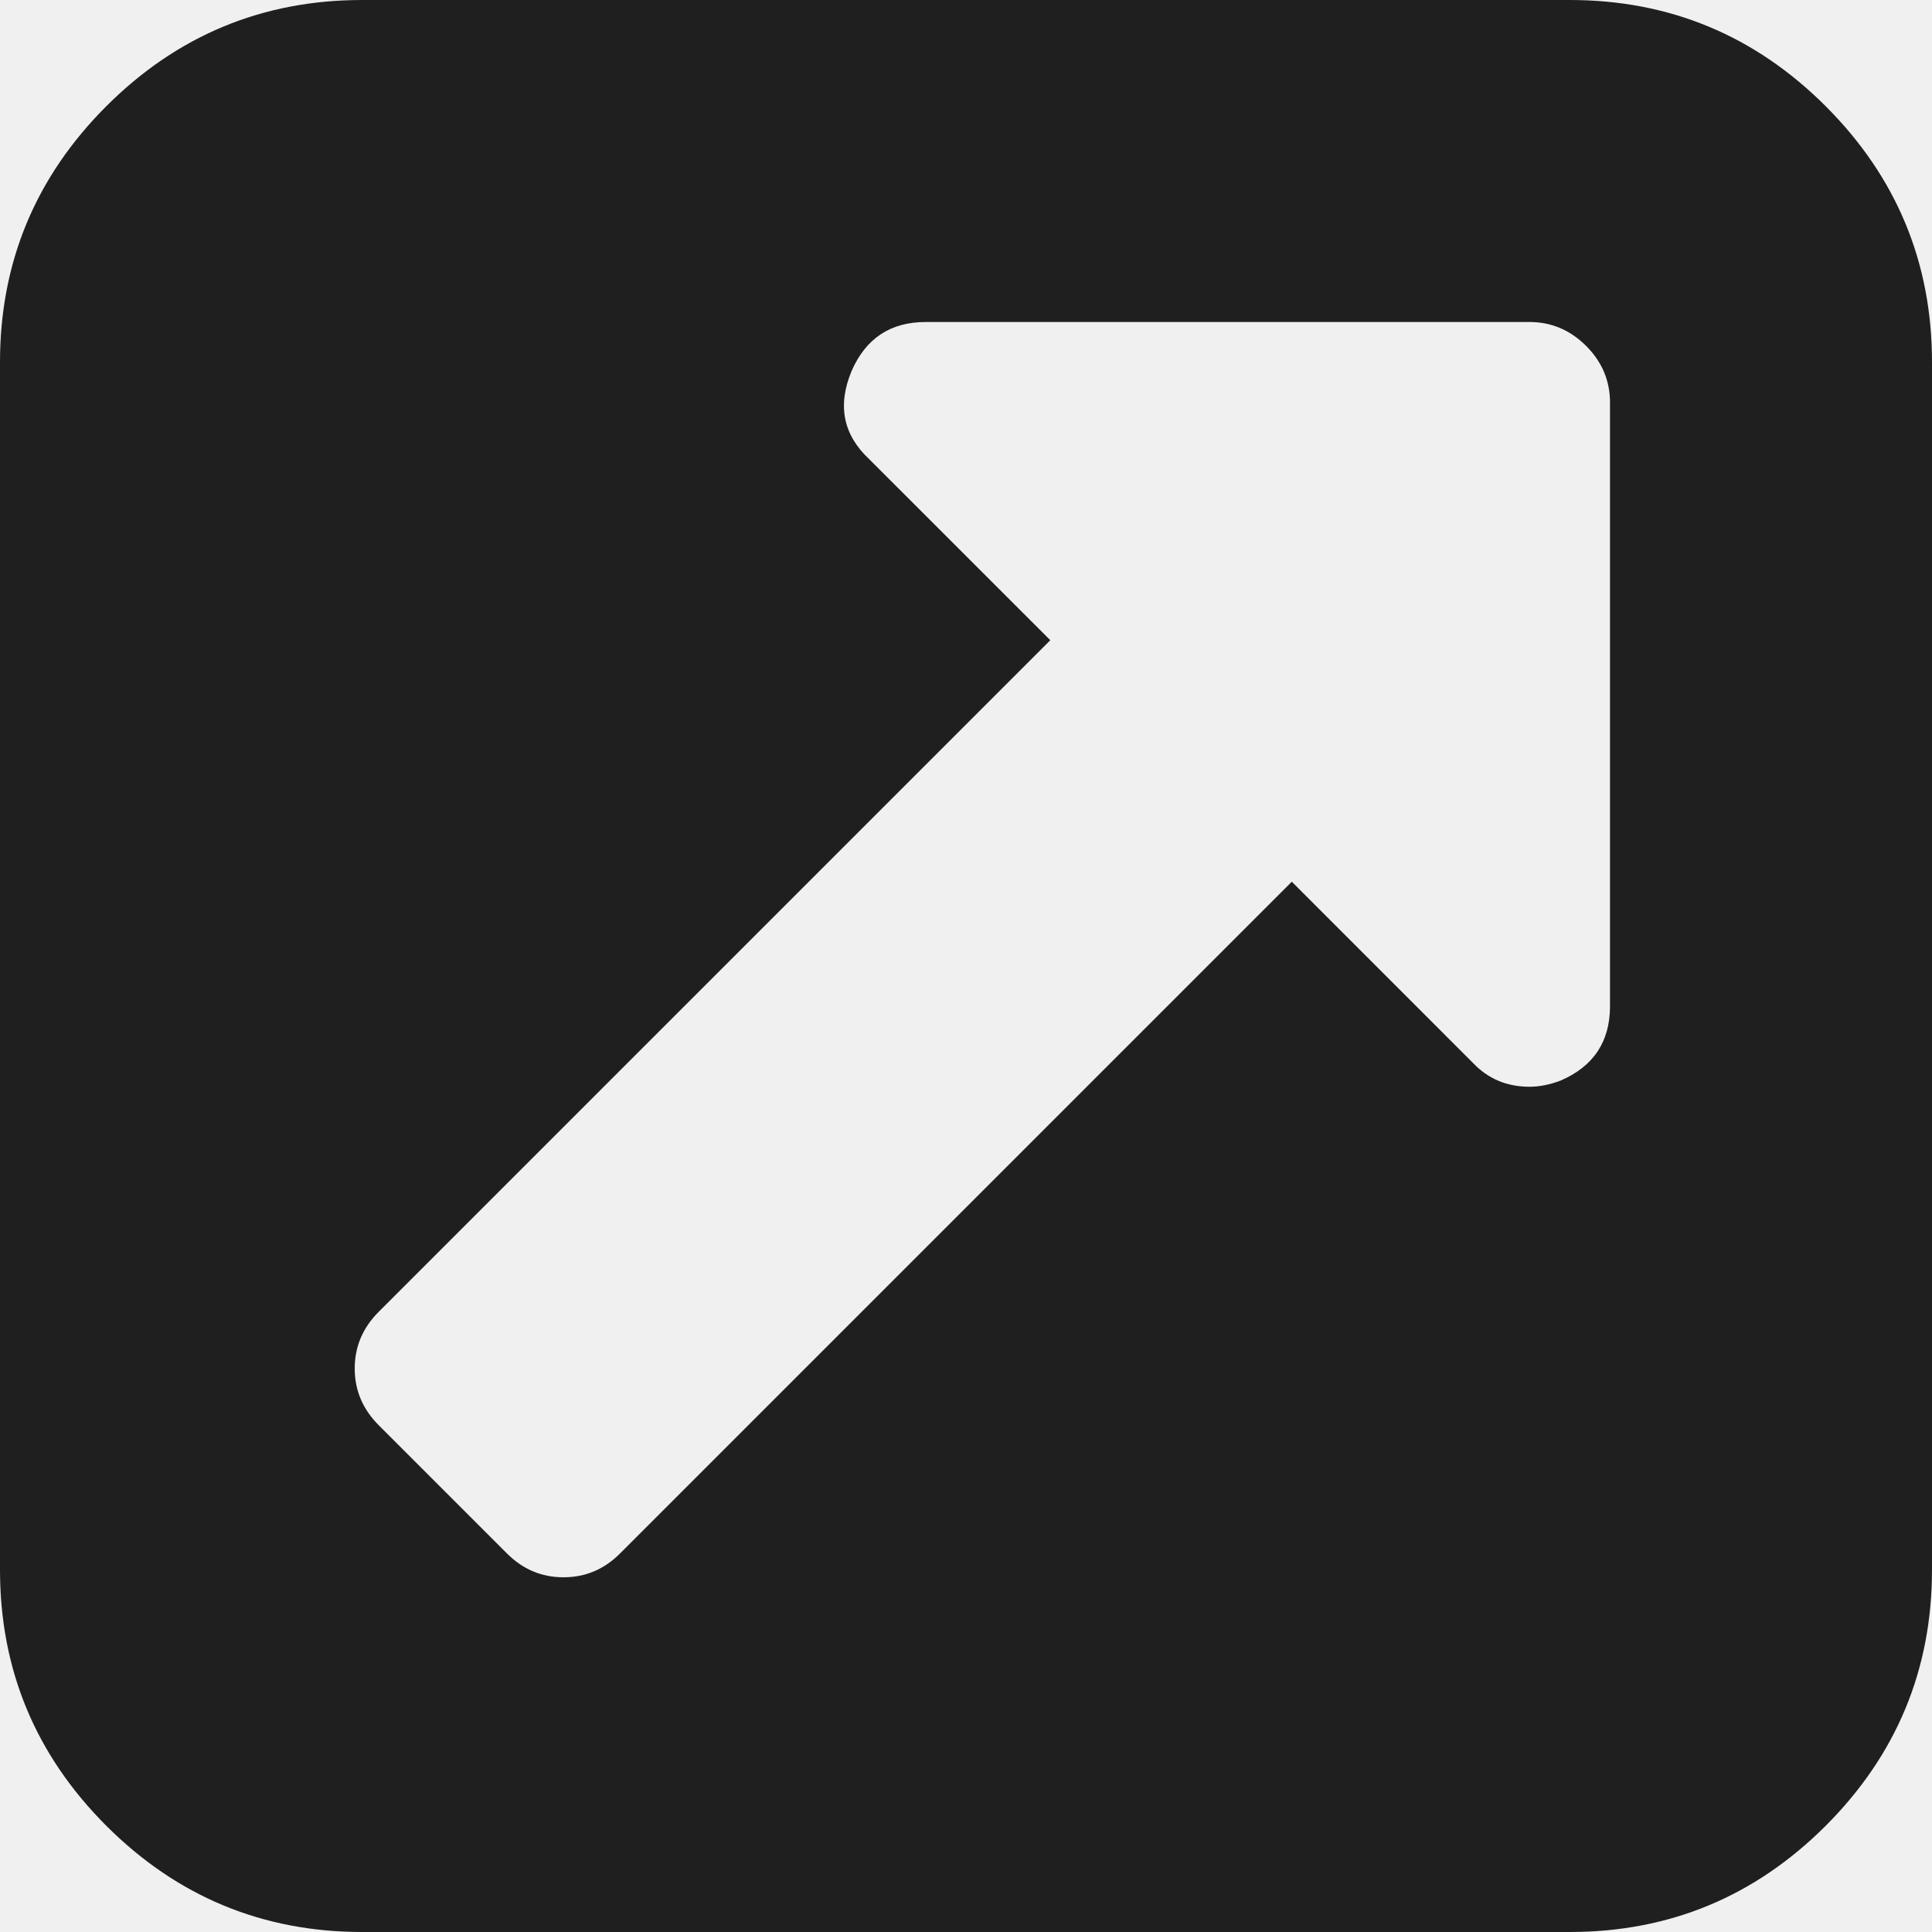
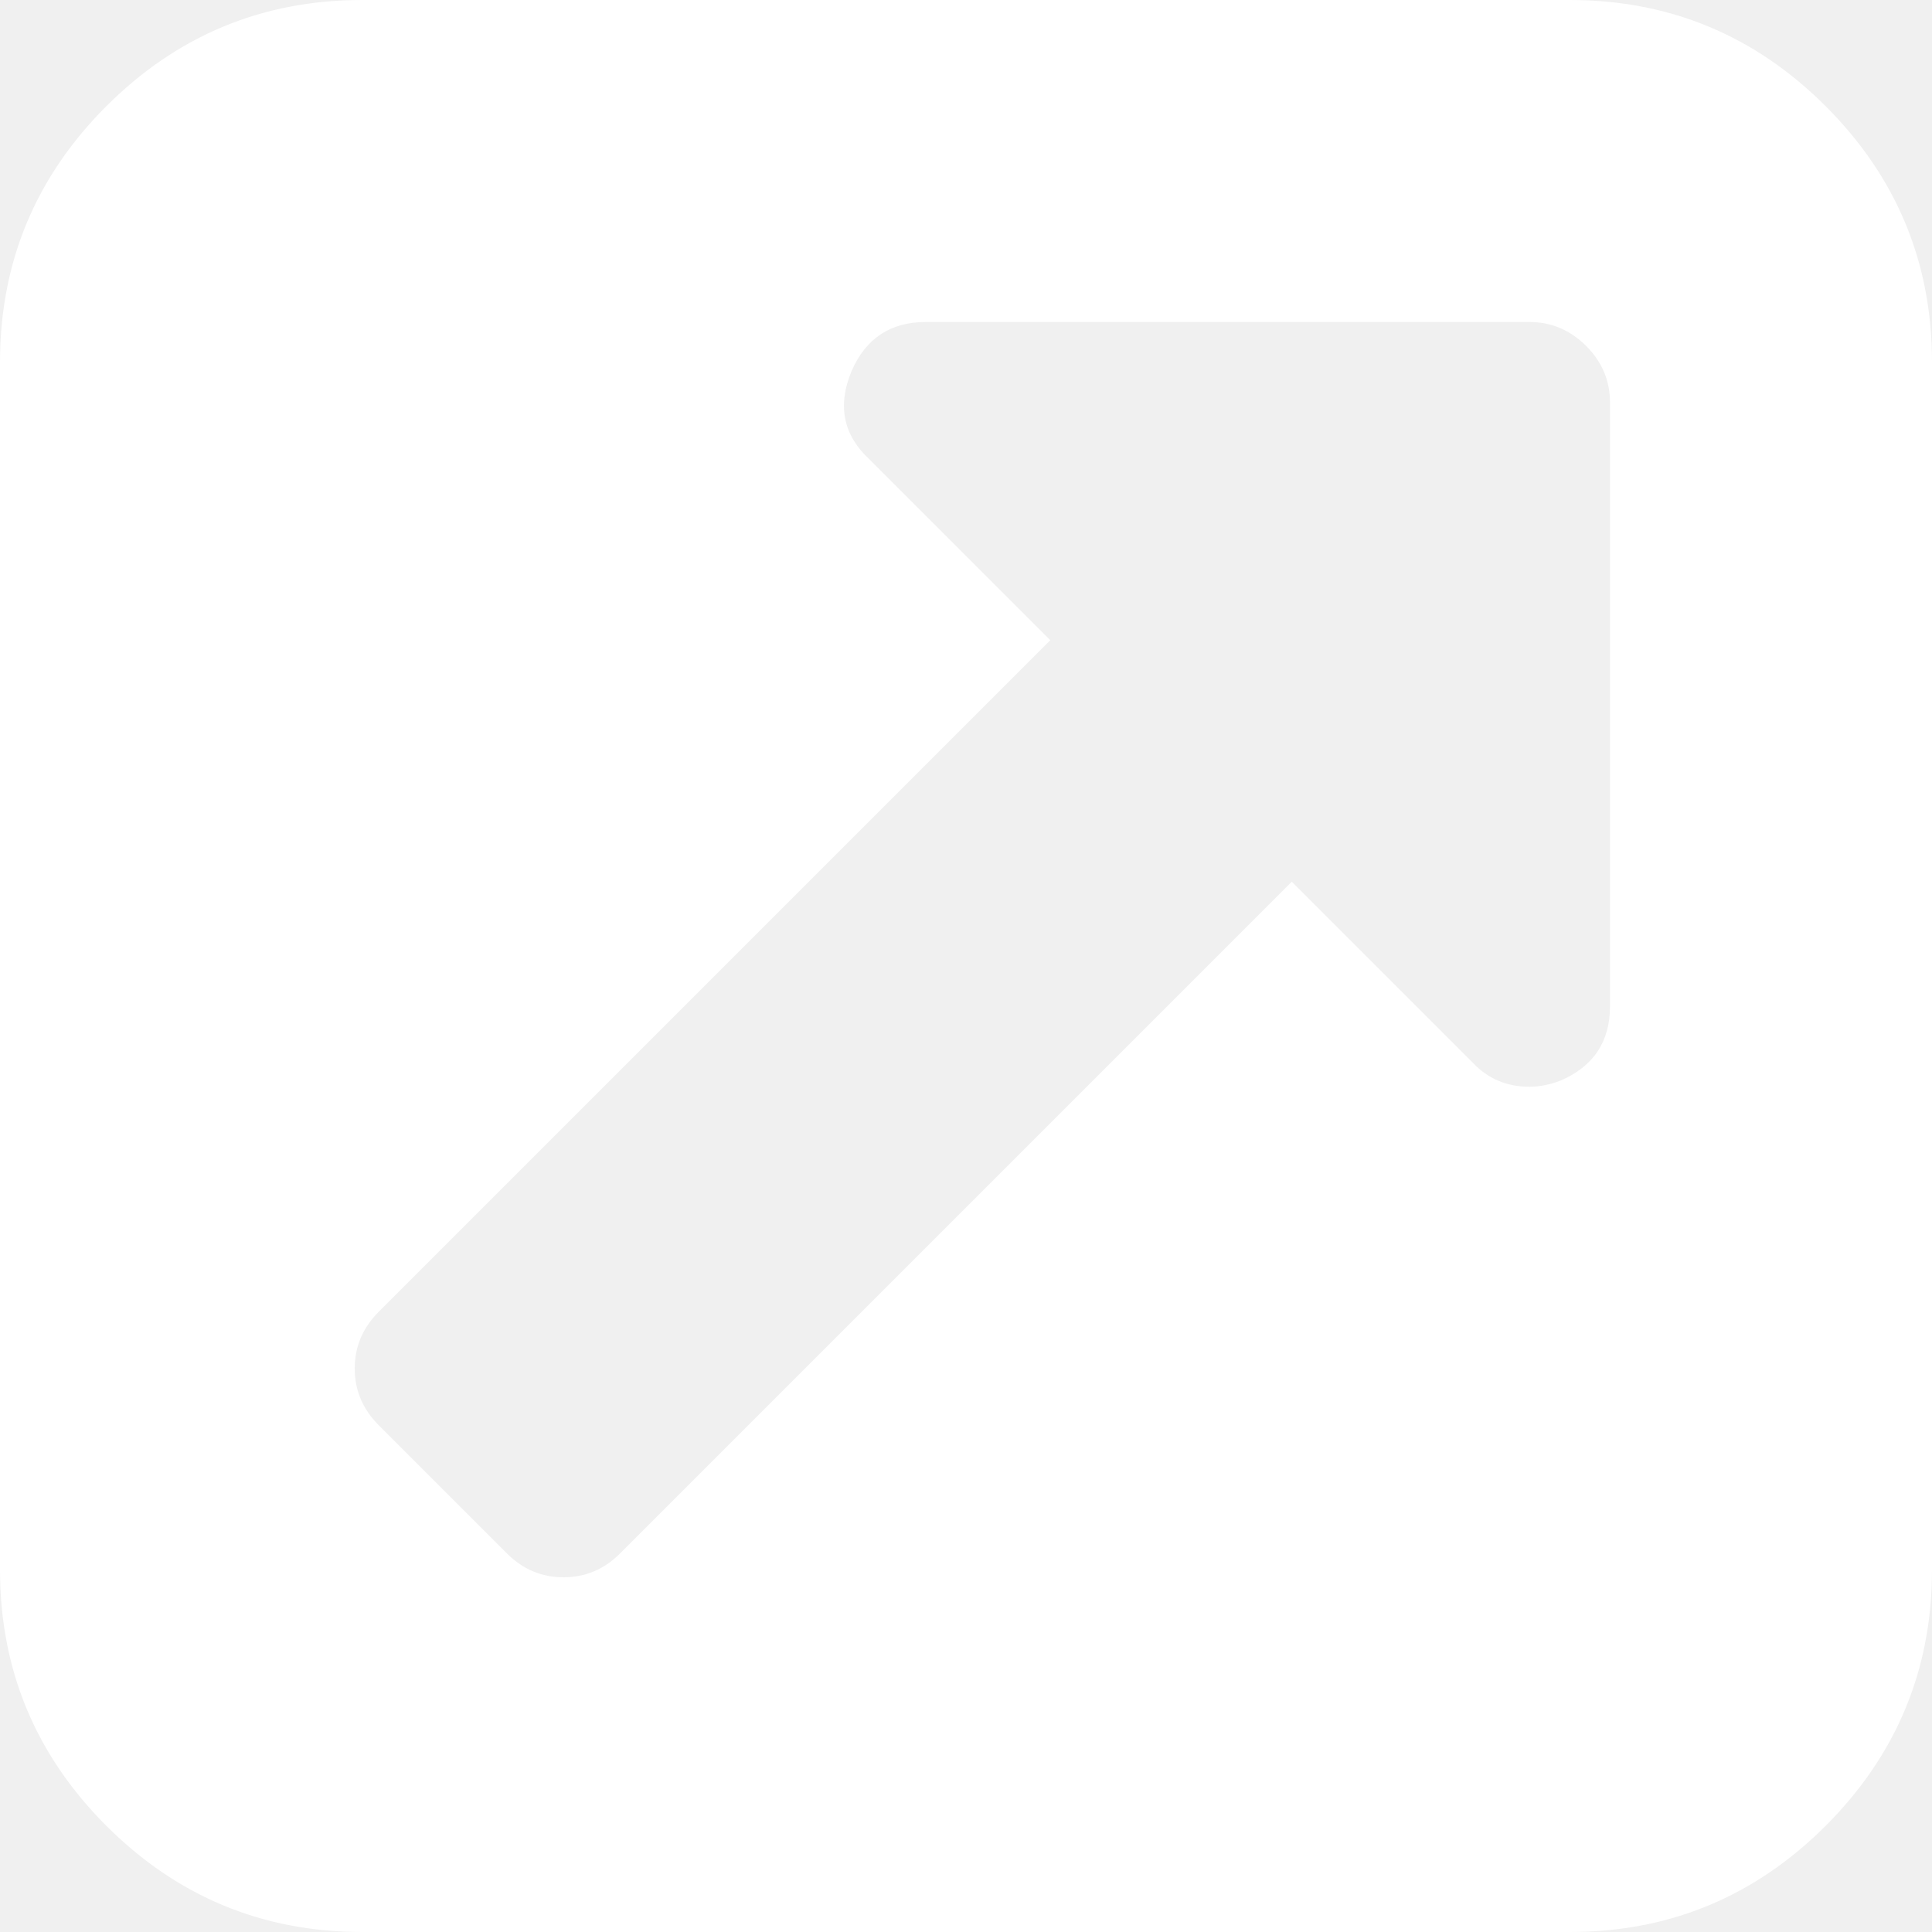
<svg xmlns="http://www.w3.org/2000/svg" width="30" height="30" viewBox="0 0 30 30" fill="none">
-   <path d="M25 15.625V6.25C25 5.911 24.876 5.618 24.629 5.371C24.381 5.124 24.088 5 23.75 5H14.375C13.828 5 13.444 5.254 13.223 5.762C13.001 6.296 13.092 6.751 13.496 7.129L16.309 9.941L5.879 20.371C5.632 20.619 5.508 20.912 5.508 21.25C5.508 21.588 5.632 21.881 5.879 22.129L7.871 24.121C8.118 24.369 8.411 24.492 8.75 24.492C9.089 24.492 9.382 24.369 9.629 24.121L20.059 13.691L22.871 16.504C23.105 16.751 23.398 16.875 23.75 16.875C23.906 16.875 24.069 16.842 24.238 16.777C24.746 16.556 25 16.172 25 15.625ZM30 5.625V24.375C30 25.924 29.45 27.249 28.35 28.35C27.249 29.45 25.924 30 24.375 30H5.625C4.076 30 2.751 29.45 1.65 28.35C0.55 27.249 0 25.924 0 24.375V5.625C0 4.076 0.55 2.751 1.65 1.65C2.751 0.55 4.076 0 5.625 0H24.375C25.924 0 27.249 0.55 28.35 1.65C29.45 2.751 30 4.076 30 5.625Z" fill="#1F1F1F" />
+   <path d="M25 15.625V6.25C25 5.911 24.876 5.618 24.629 5.371C24.381 5.124 24.088 5 23.75 5H14.375C13.828 5 13.444 5.254 13.223 5.762C13.001 6.296 13.092 6.751 13.496 7.129L16.309 9.941L5.879 20.371C5.632 20.619 5.508 20.912 5.508 21.25C5.508 21.588 5.632 21.881 5.879 22.129L7.871 24.121C8.118 24.369 8.411 24.492 8.75 24.492C9.089 24.492 9.382 24.369 9.629 24.121L20.059 13.691L22.871 16.504C23.105 16.751 23.398 16.875 23.75 16.875C23.906 16.875 24.069 16.842 24.238 16.777C24.746 16.556 25 16.172 25 15.625ZM30 5.625V24.375C30 25.924 29.45 27.249 28.35 28.35C27.249 29.45 25.924 30 24.375 30H5.625C4.076 30 2.751 29.45 1.65 28.35C0.55 27.249 0 25.924 0 24.375V5.625C0 4.076 0.55 2.751 1.65 1.65C2.751 0.55 4.076 0 5.625 0H24.375C25.924 0 27.249 0.55 28.35 1.65C29.45 2.751 30 4.076 30 5.625Z" fill="#ffffff" />
</svg>
